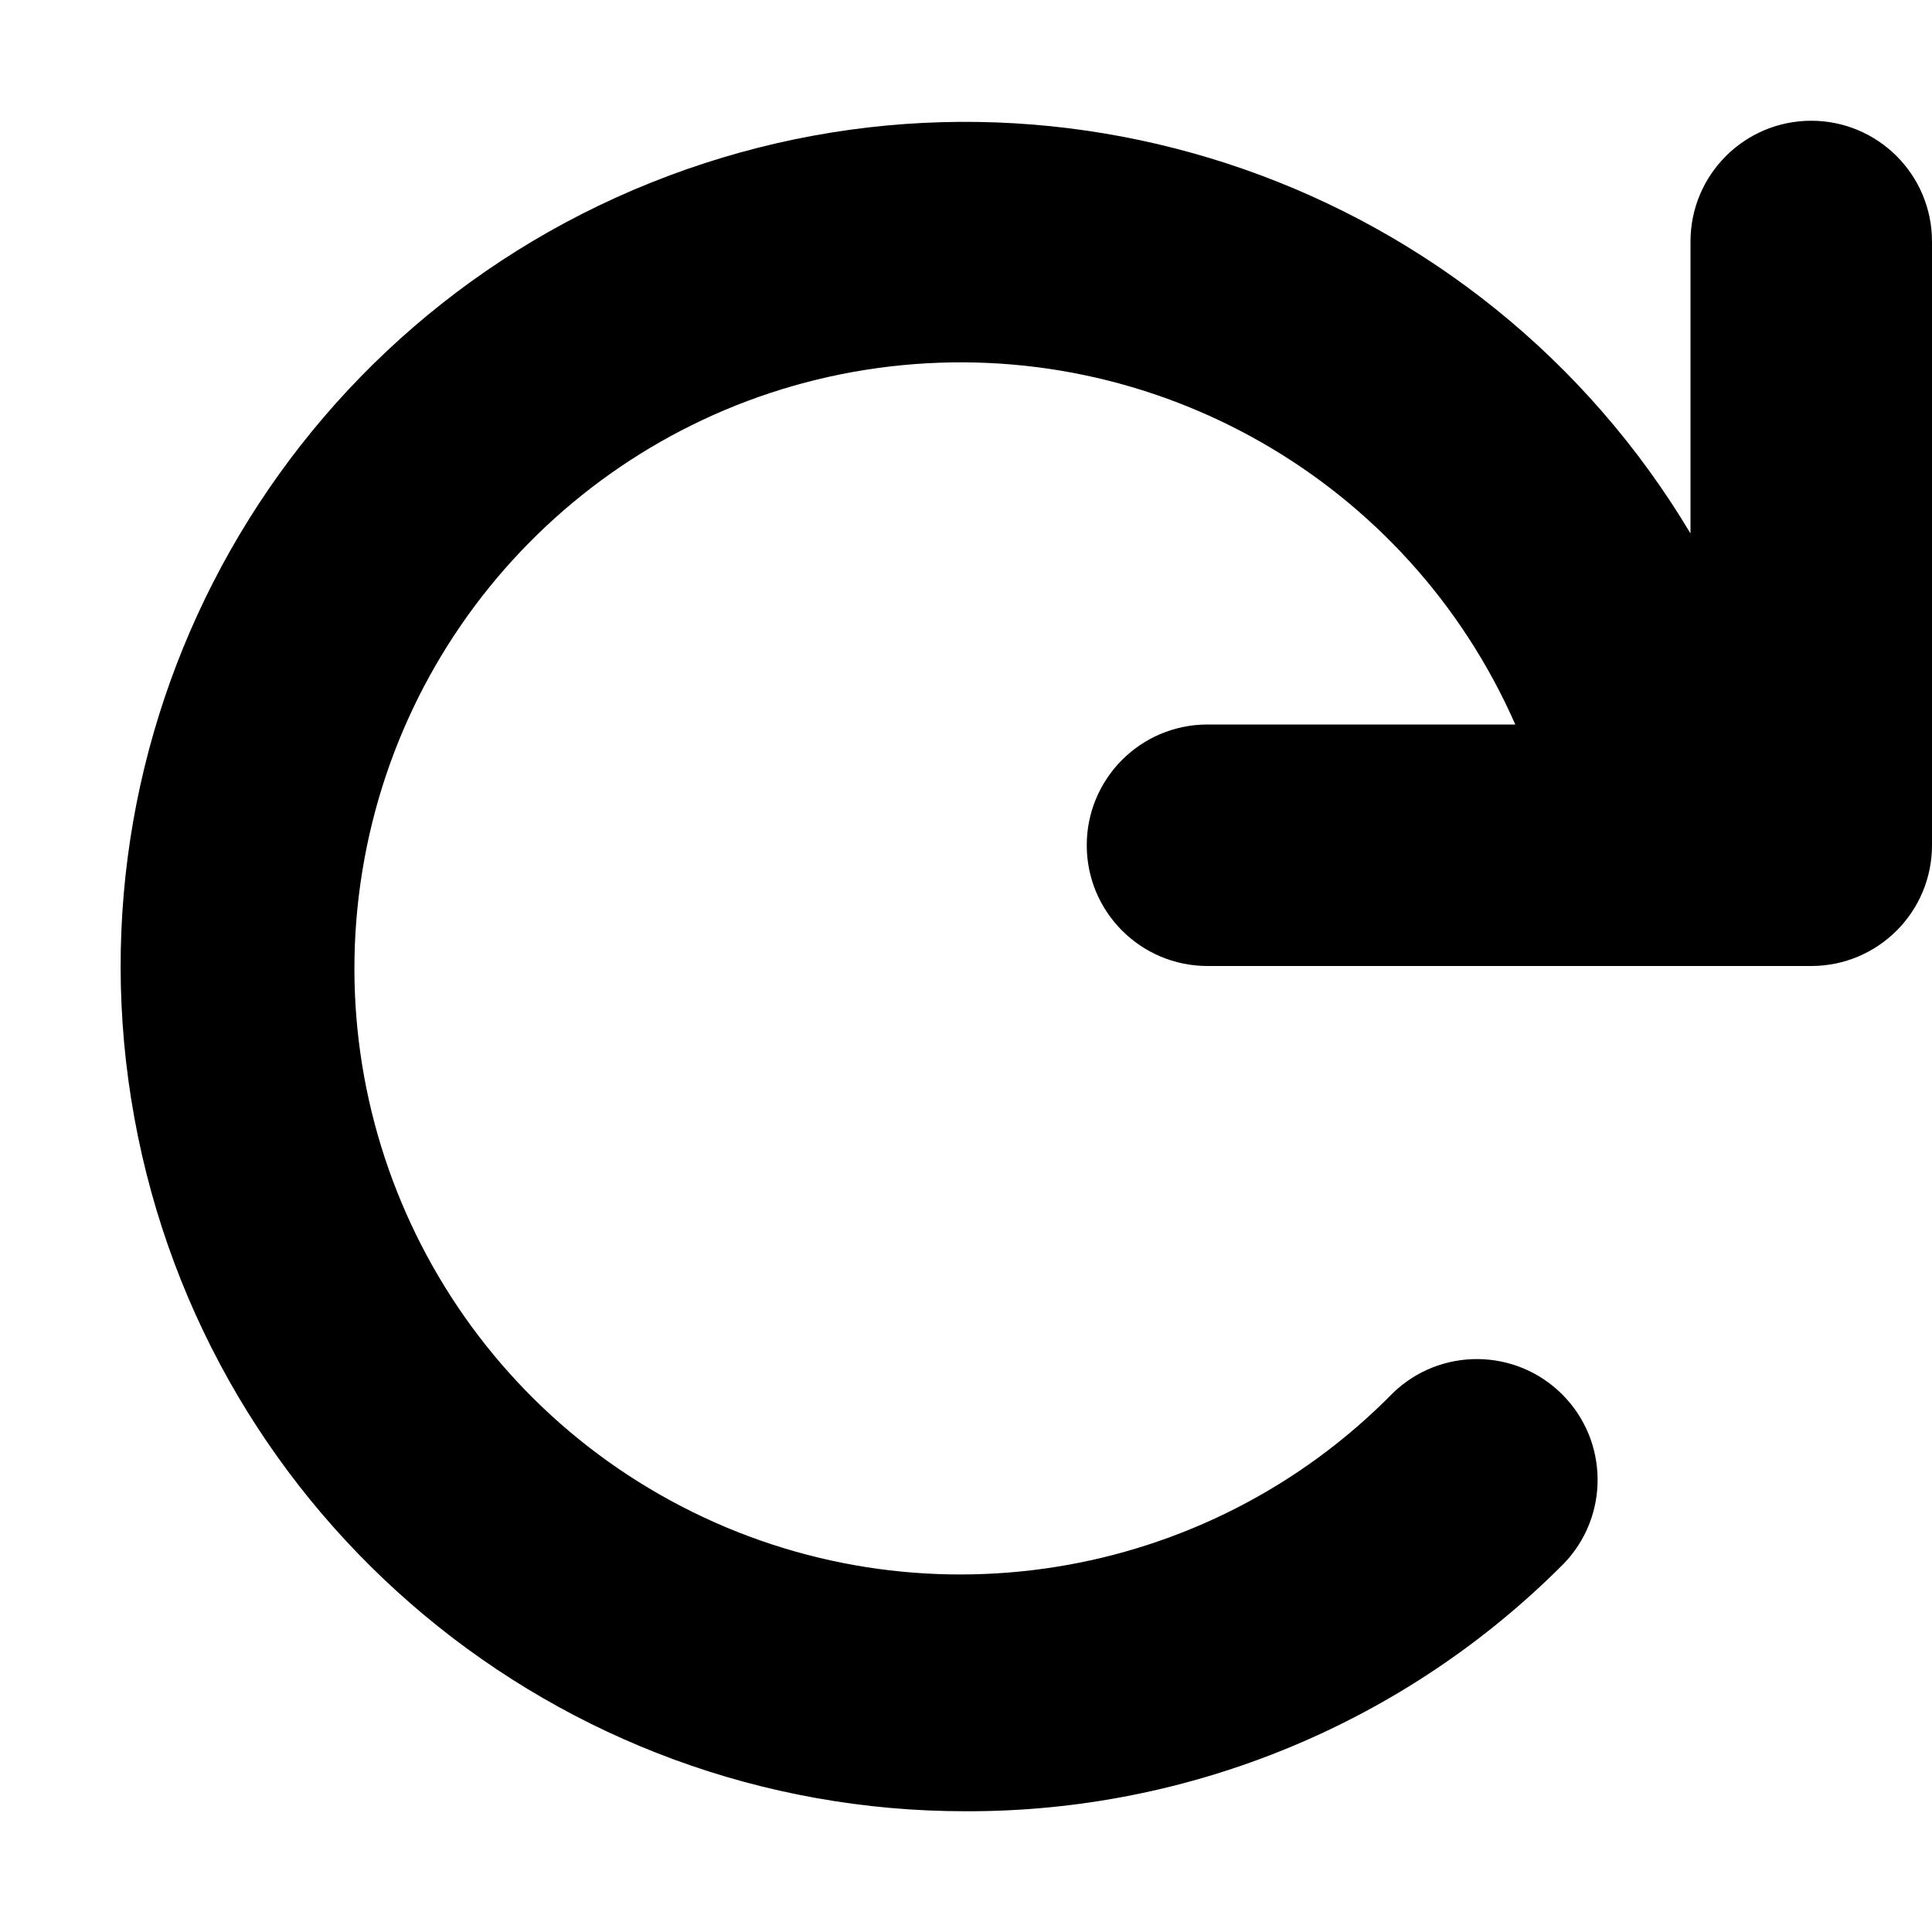
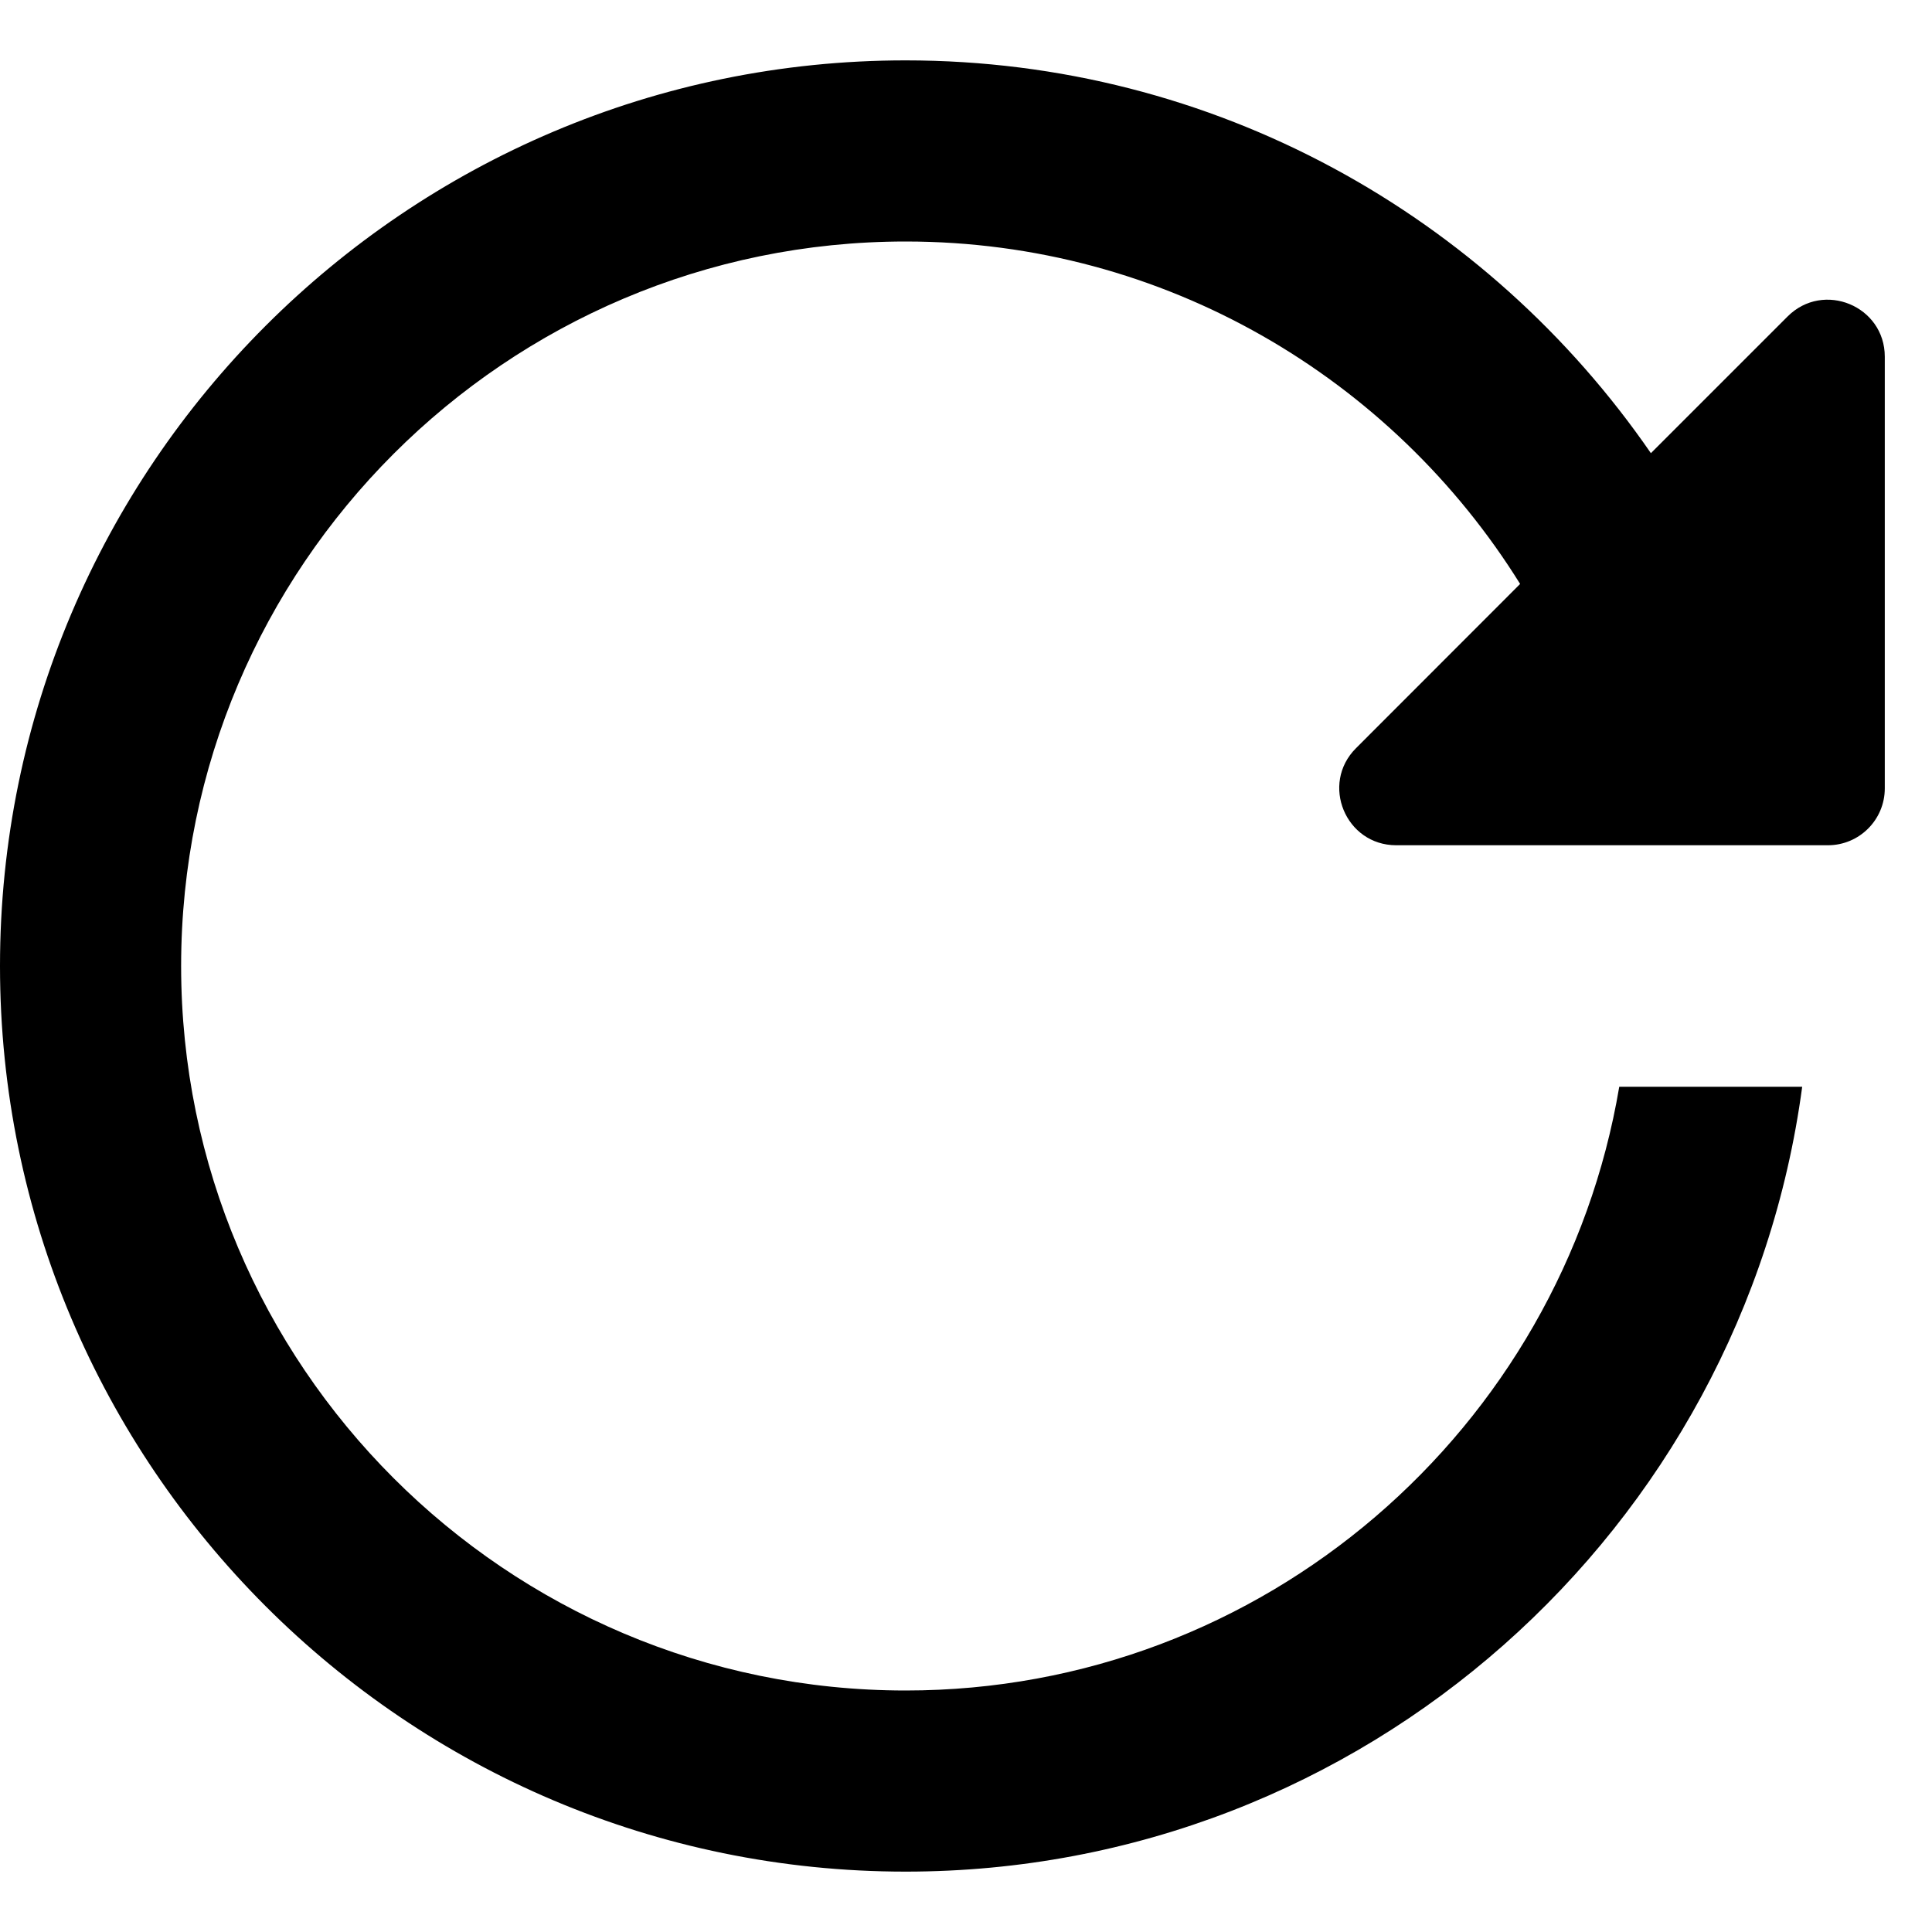
- <svg xmlns="http://www.w3.org/2000/svg" width="16" height="16" viewBox="0 0 16 16">
-   <path d="M15 1a1 1 0 0 0-1 1v2.418A6.995 6.995 0 1 0 8 15a6.954 6.954 0 0 0 4.95-2.05 1 1 0 0 0-1.414-1.414A5.019 5.019 0 1 1 12.549 6H10a1 1 0 0 0 0 2h5a1 1 0 0 0 1-1V2a1 1 0 0 0-1-1z" />
+ <svg xmlns="http://www.w3.org/2000/svg" width="16" height="16" viewBox="0 0 16 16" fill="none">
+   <path d="M12.589 4.836L11.23 6.196C10.933 6.492 11.143 7 11.563 7H15.138C15.398 7 15.609 6.789 15.609 6.529V2.954C15.609 2.534 15.101 2.324 14.804 2.621L13.672 3.753C12.32 1.79 10.06 0.5 7.5 0.5C3.364 0.5 0 3.864 0 8C0 12.136 3.364 15.5 7.5 15.5C11.296 15.5 14.434 12.663 14.925 9H13.41C12.932 11.833 10.468 14 7.5 14C4.191 14 1.5 11.309 1.5 8C1.5 4.691 4.191 2 7.5 2C9.647 2 11.531 3.135 12.589 4.836Z" fill="black" />
</svg>
